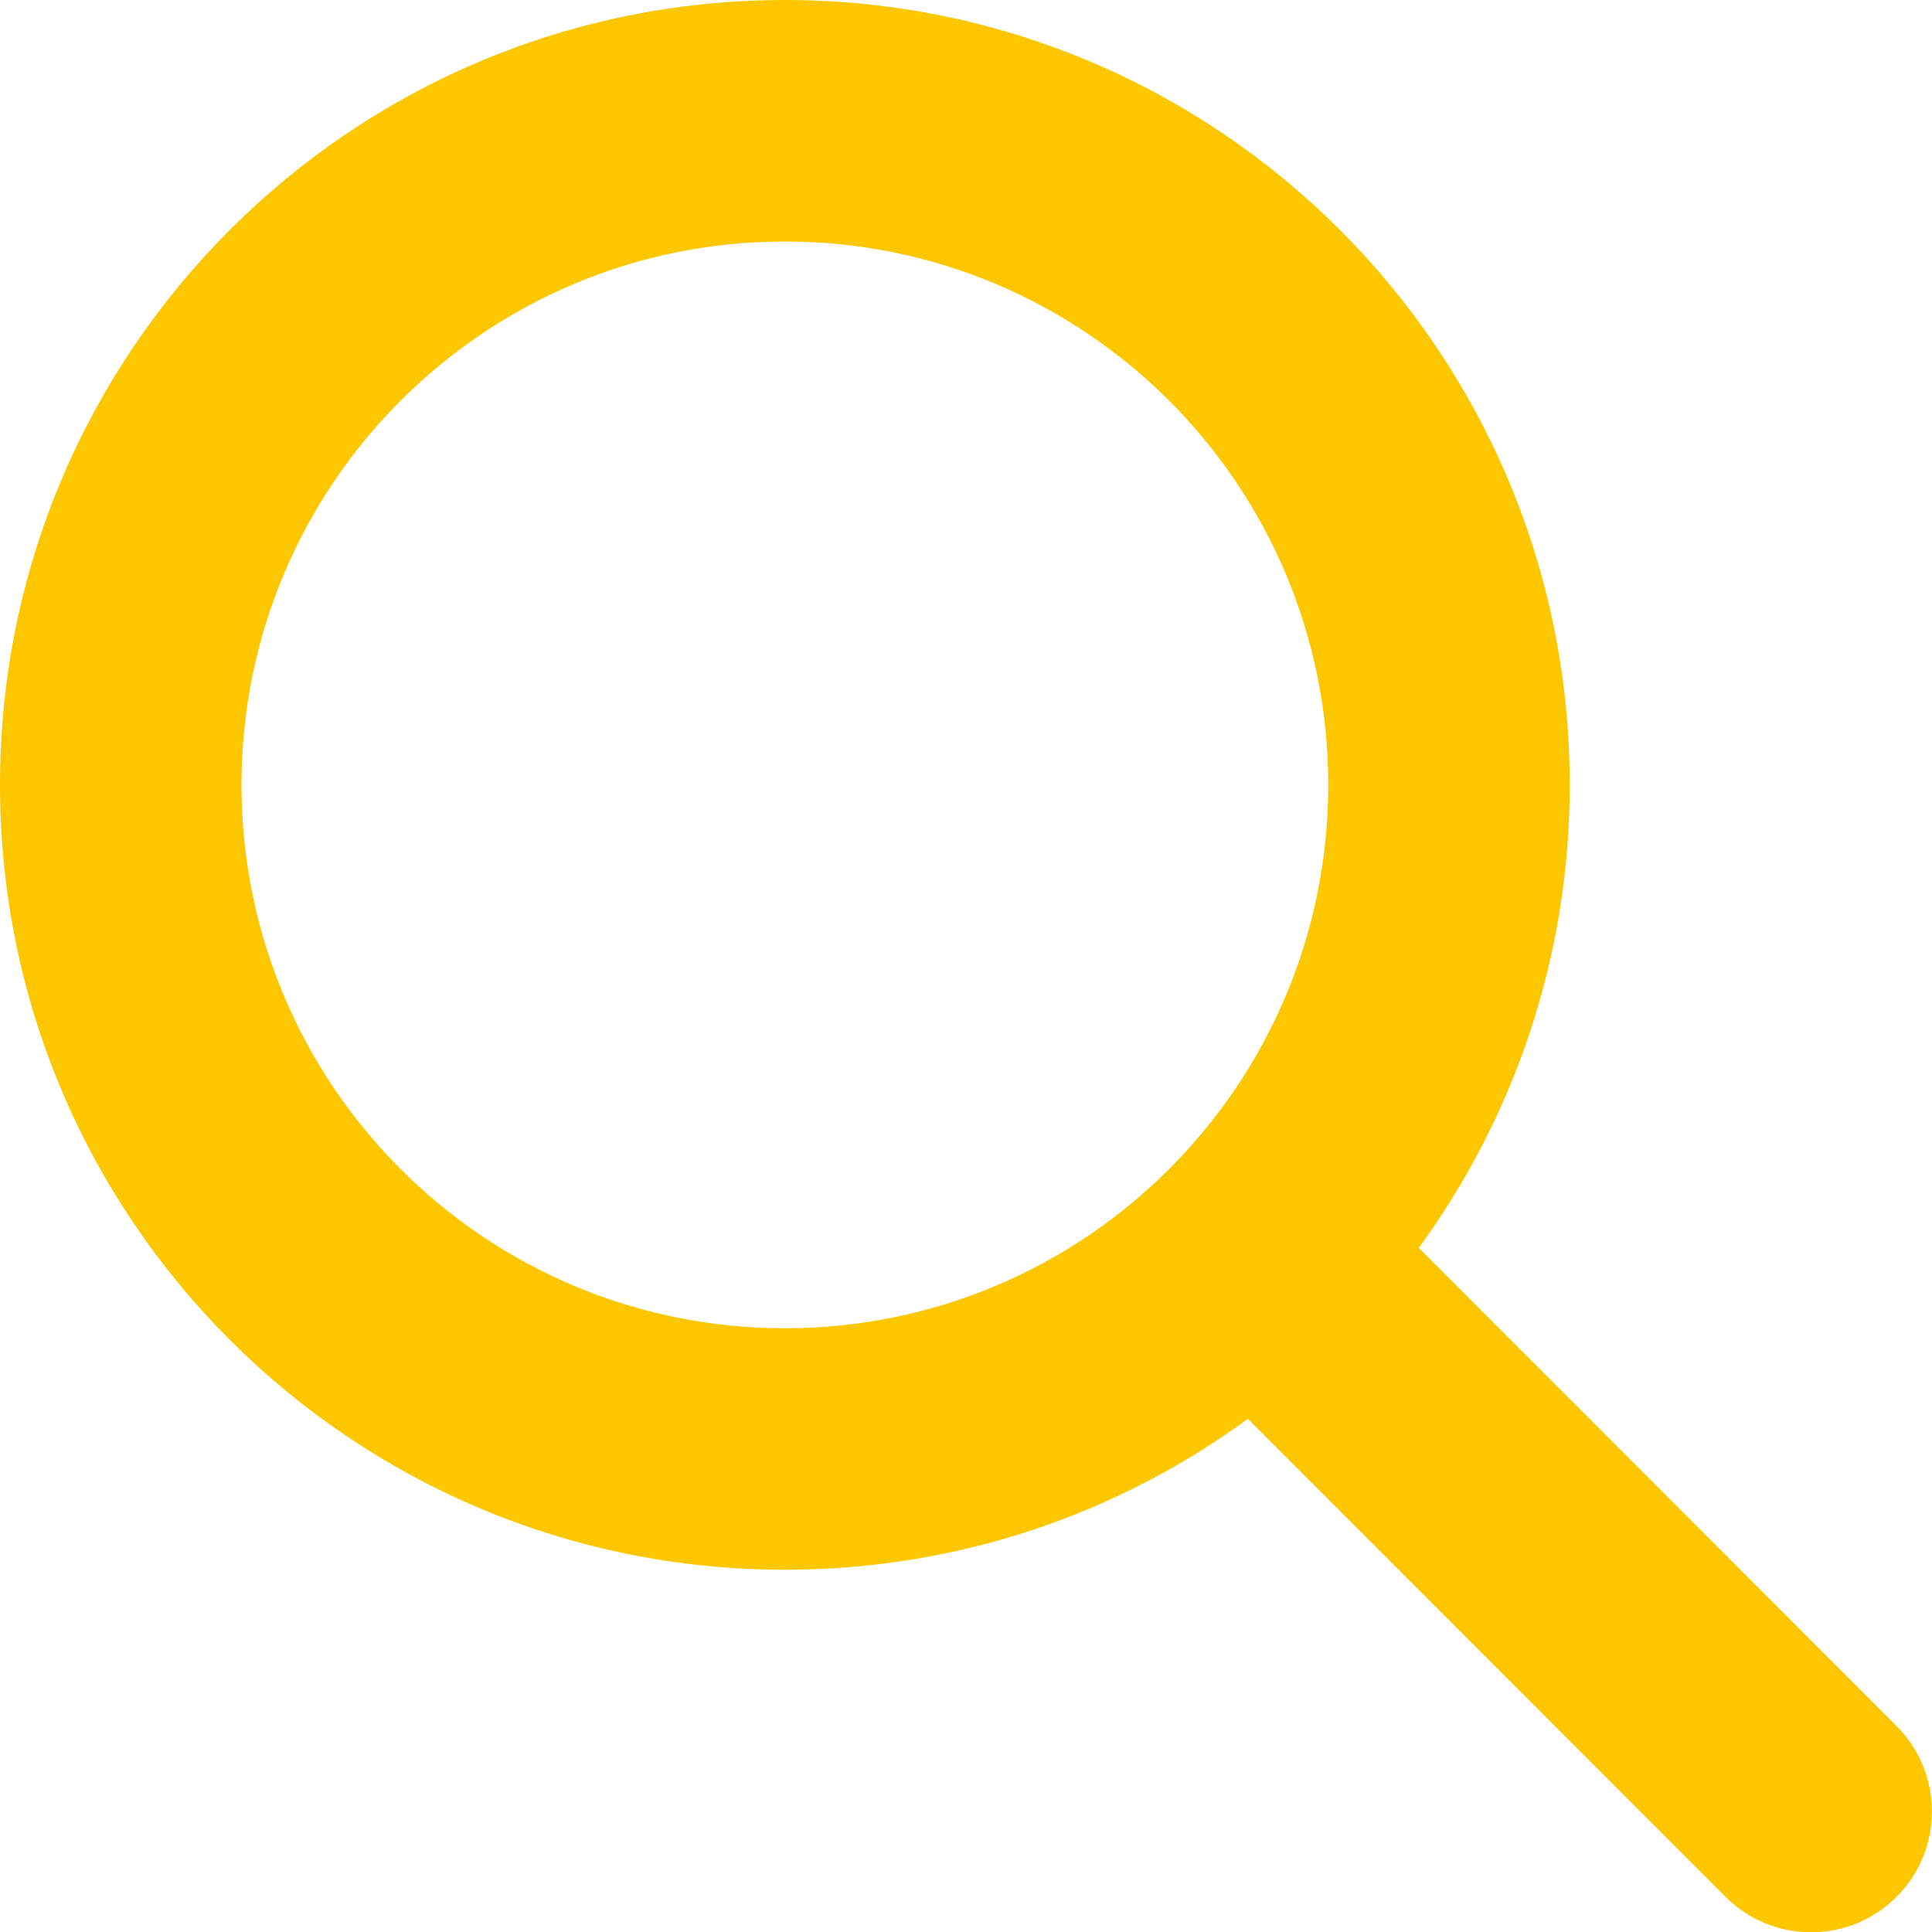
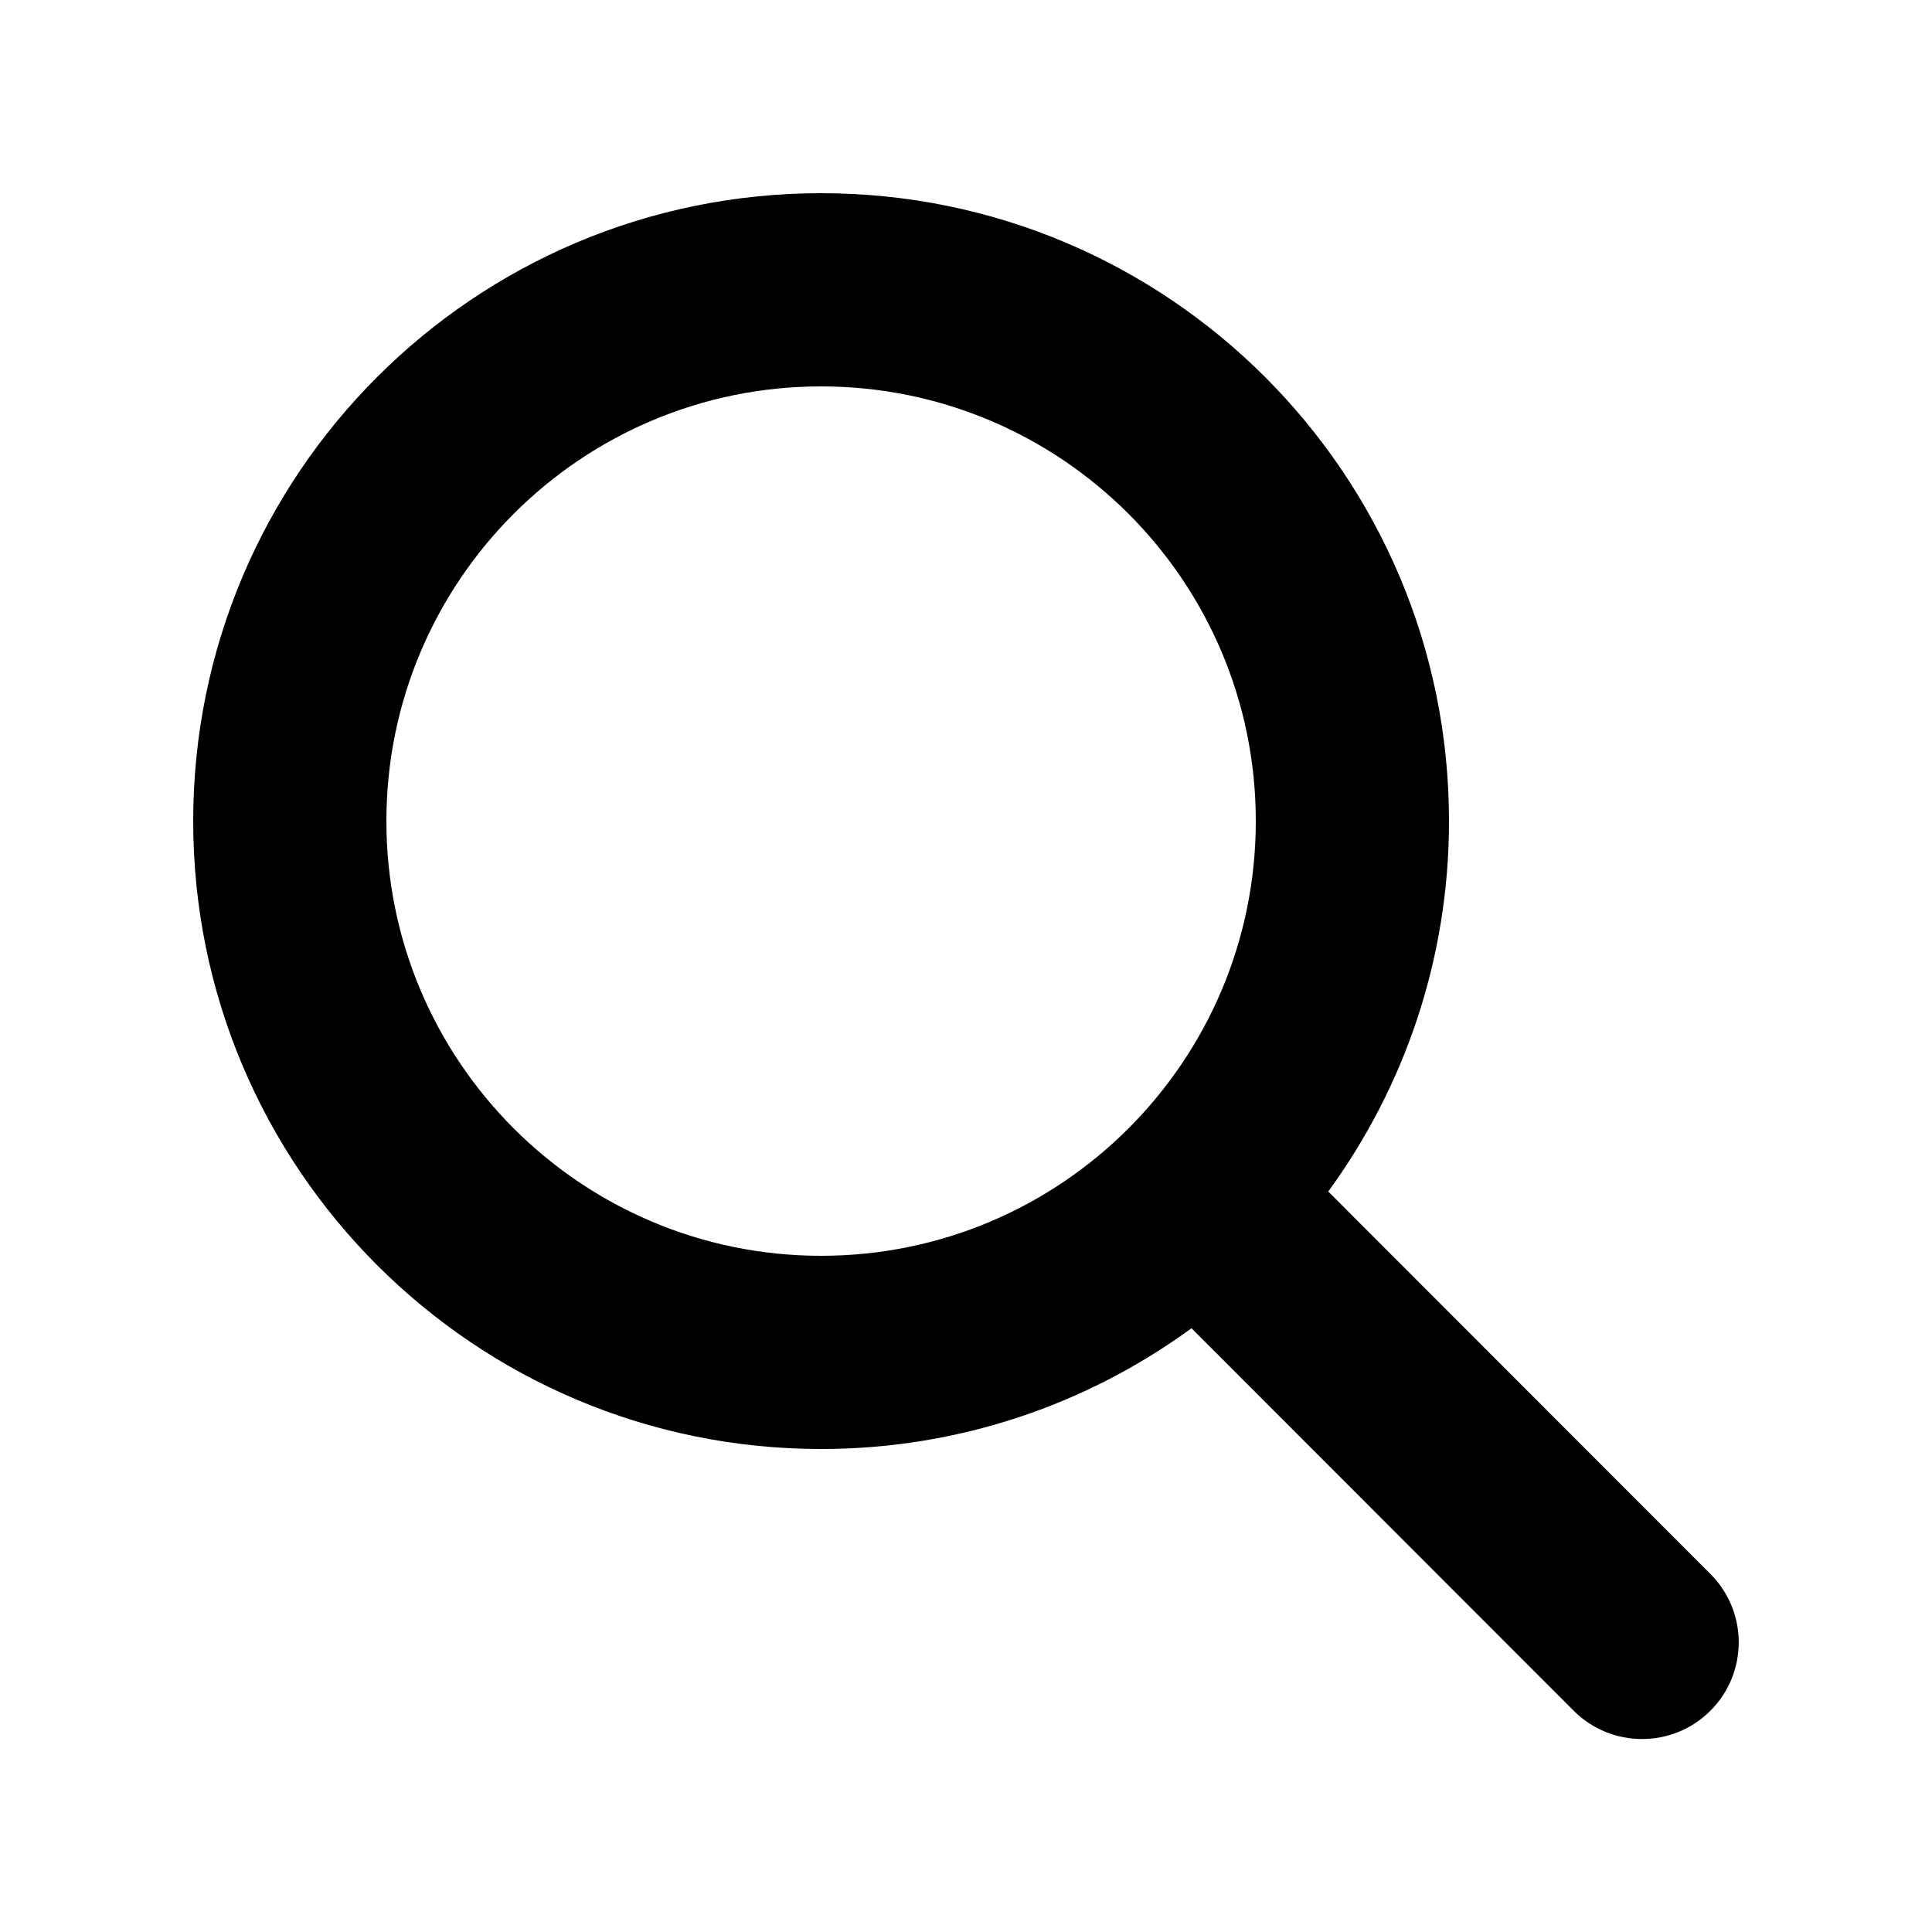
- <svg xmlns="http://www.w3.org/2000/svg" viewBox="0 0 512 512">
-   <path fill="#fdc700" d="M416 208c0 45.9-14.9 88.3-40 122.7L502.6 457.4c12.5 12.5 12.5 32.8 0 45.3s-32.8 12.5-45.3 0L330.7 376c-34.4 25.2-76.8 40-122.7 40C93.1 416 0 322.9 0 208S93.1 0 208 0S416 93.1 416 208zM208 352a144 144 0 1 0 0-288 144 144 0 1 0 0 288z" />
+ <svg xmlns="http://www.w3.org/2000/svg" viewBox="0 0 640 640">
+   <path fill="#000000" d="M480 272C480 317.9 465.1 360.3 440 394.7L566.6 521.4C579.1 533.9 579.1 554.2 566.6 566.7C554.1 579.2 533.8 579.2 521.3 566.7L394.7 440C360.3 465.1 317.9 480 272 480C157.1 480 64 386.9 64 272C64 157.1 157.1 64 272 64C386.9 64 480 157.1 480 272zM272 416C351.5 416 416 351.5 416 272C416 192.5 351.5 128 272 128C192.5 128 128 192.5 128 272C128 351.5 192.5 416 272 416z" />
</svg>
